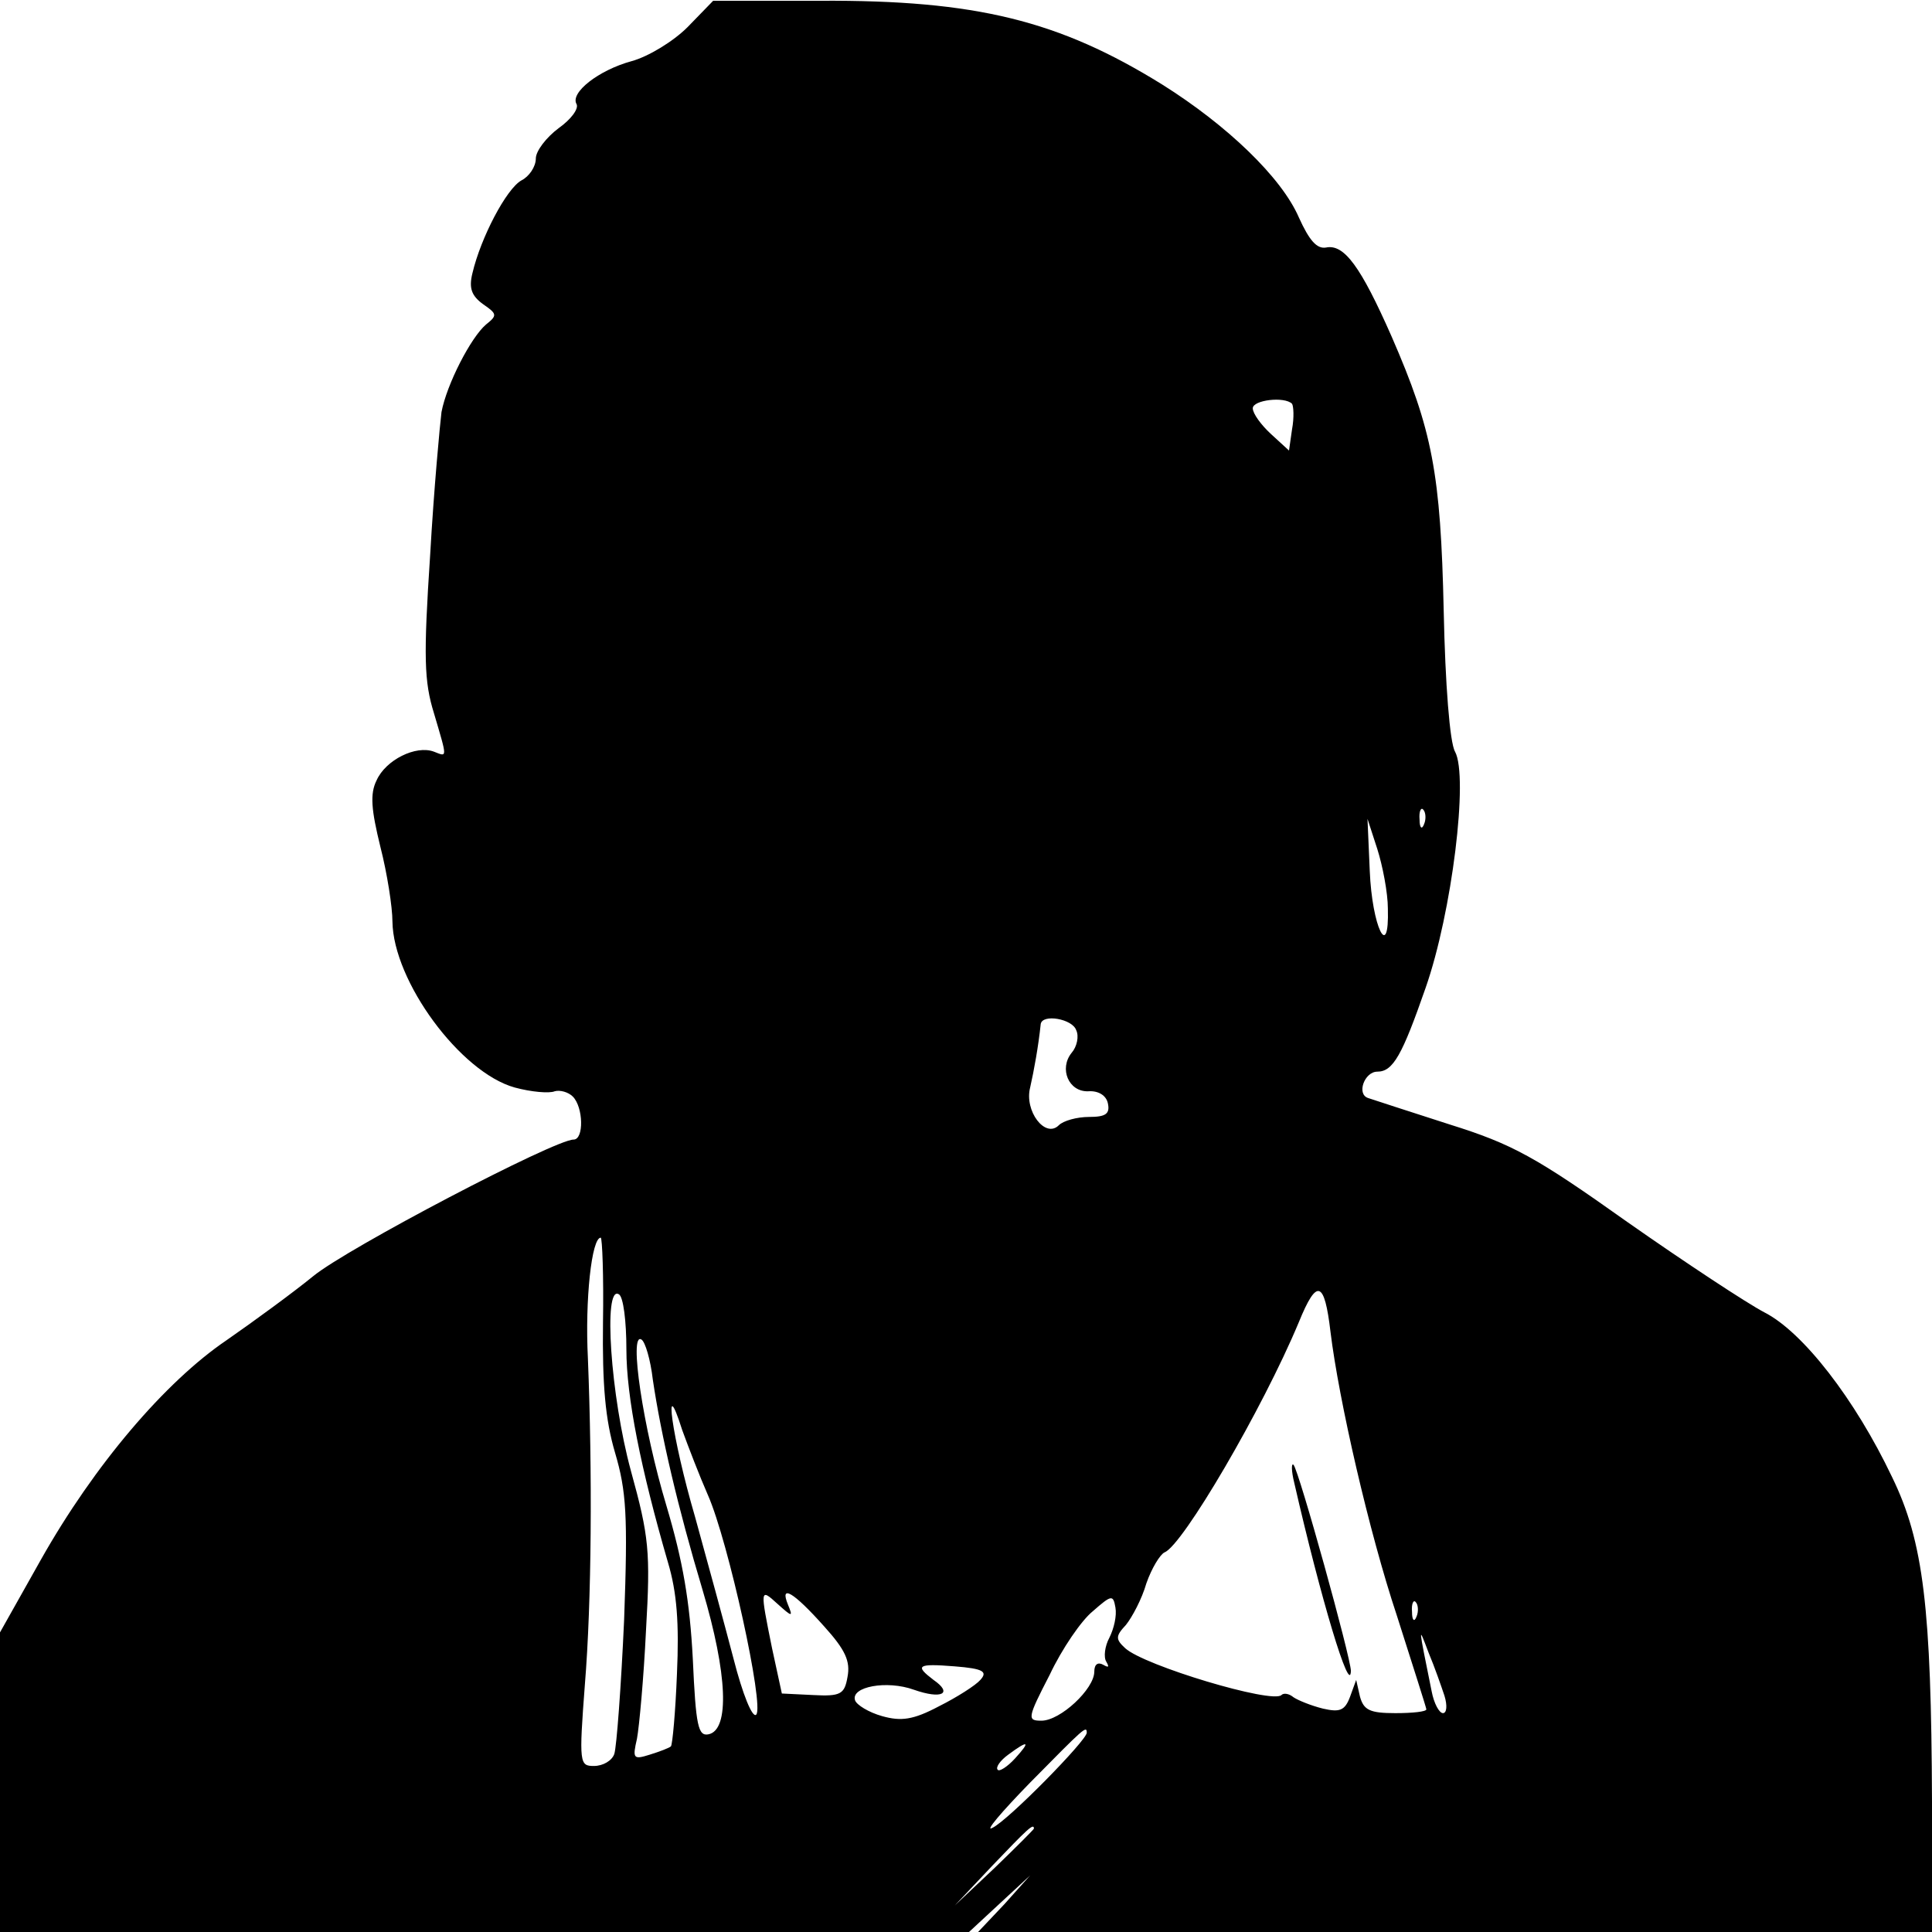
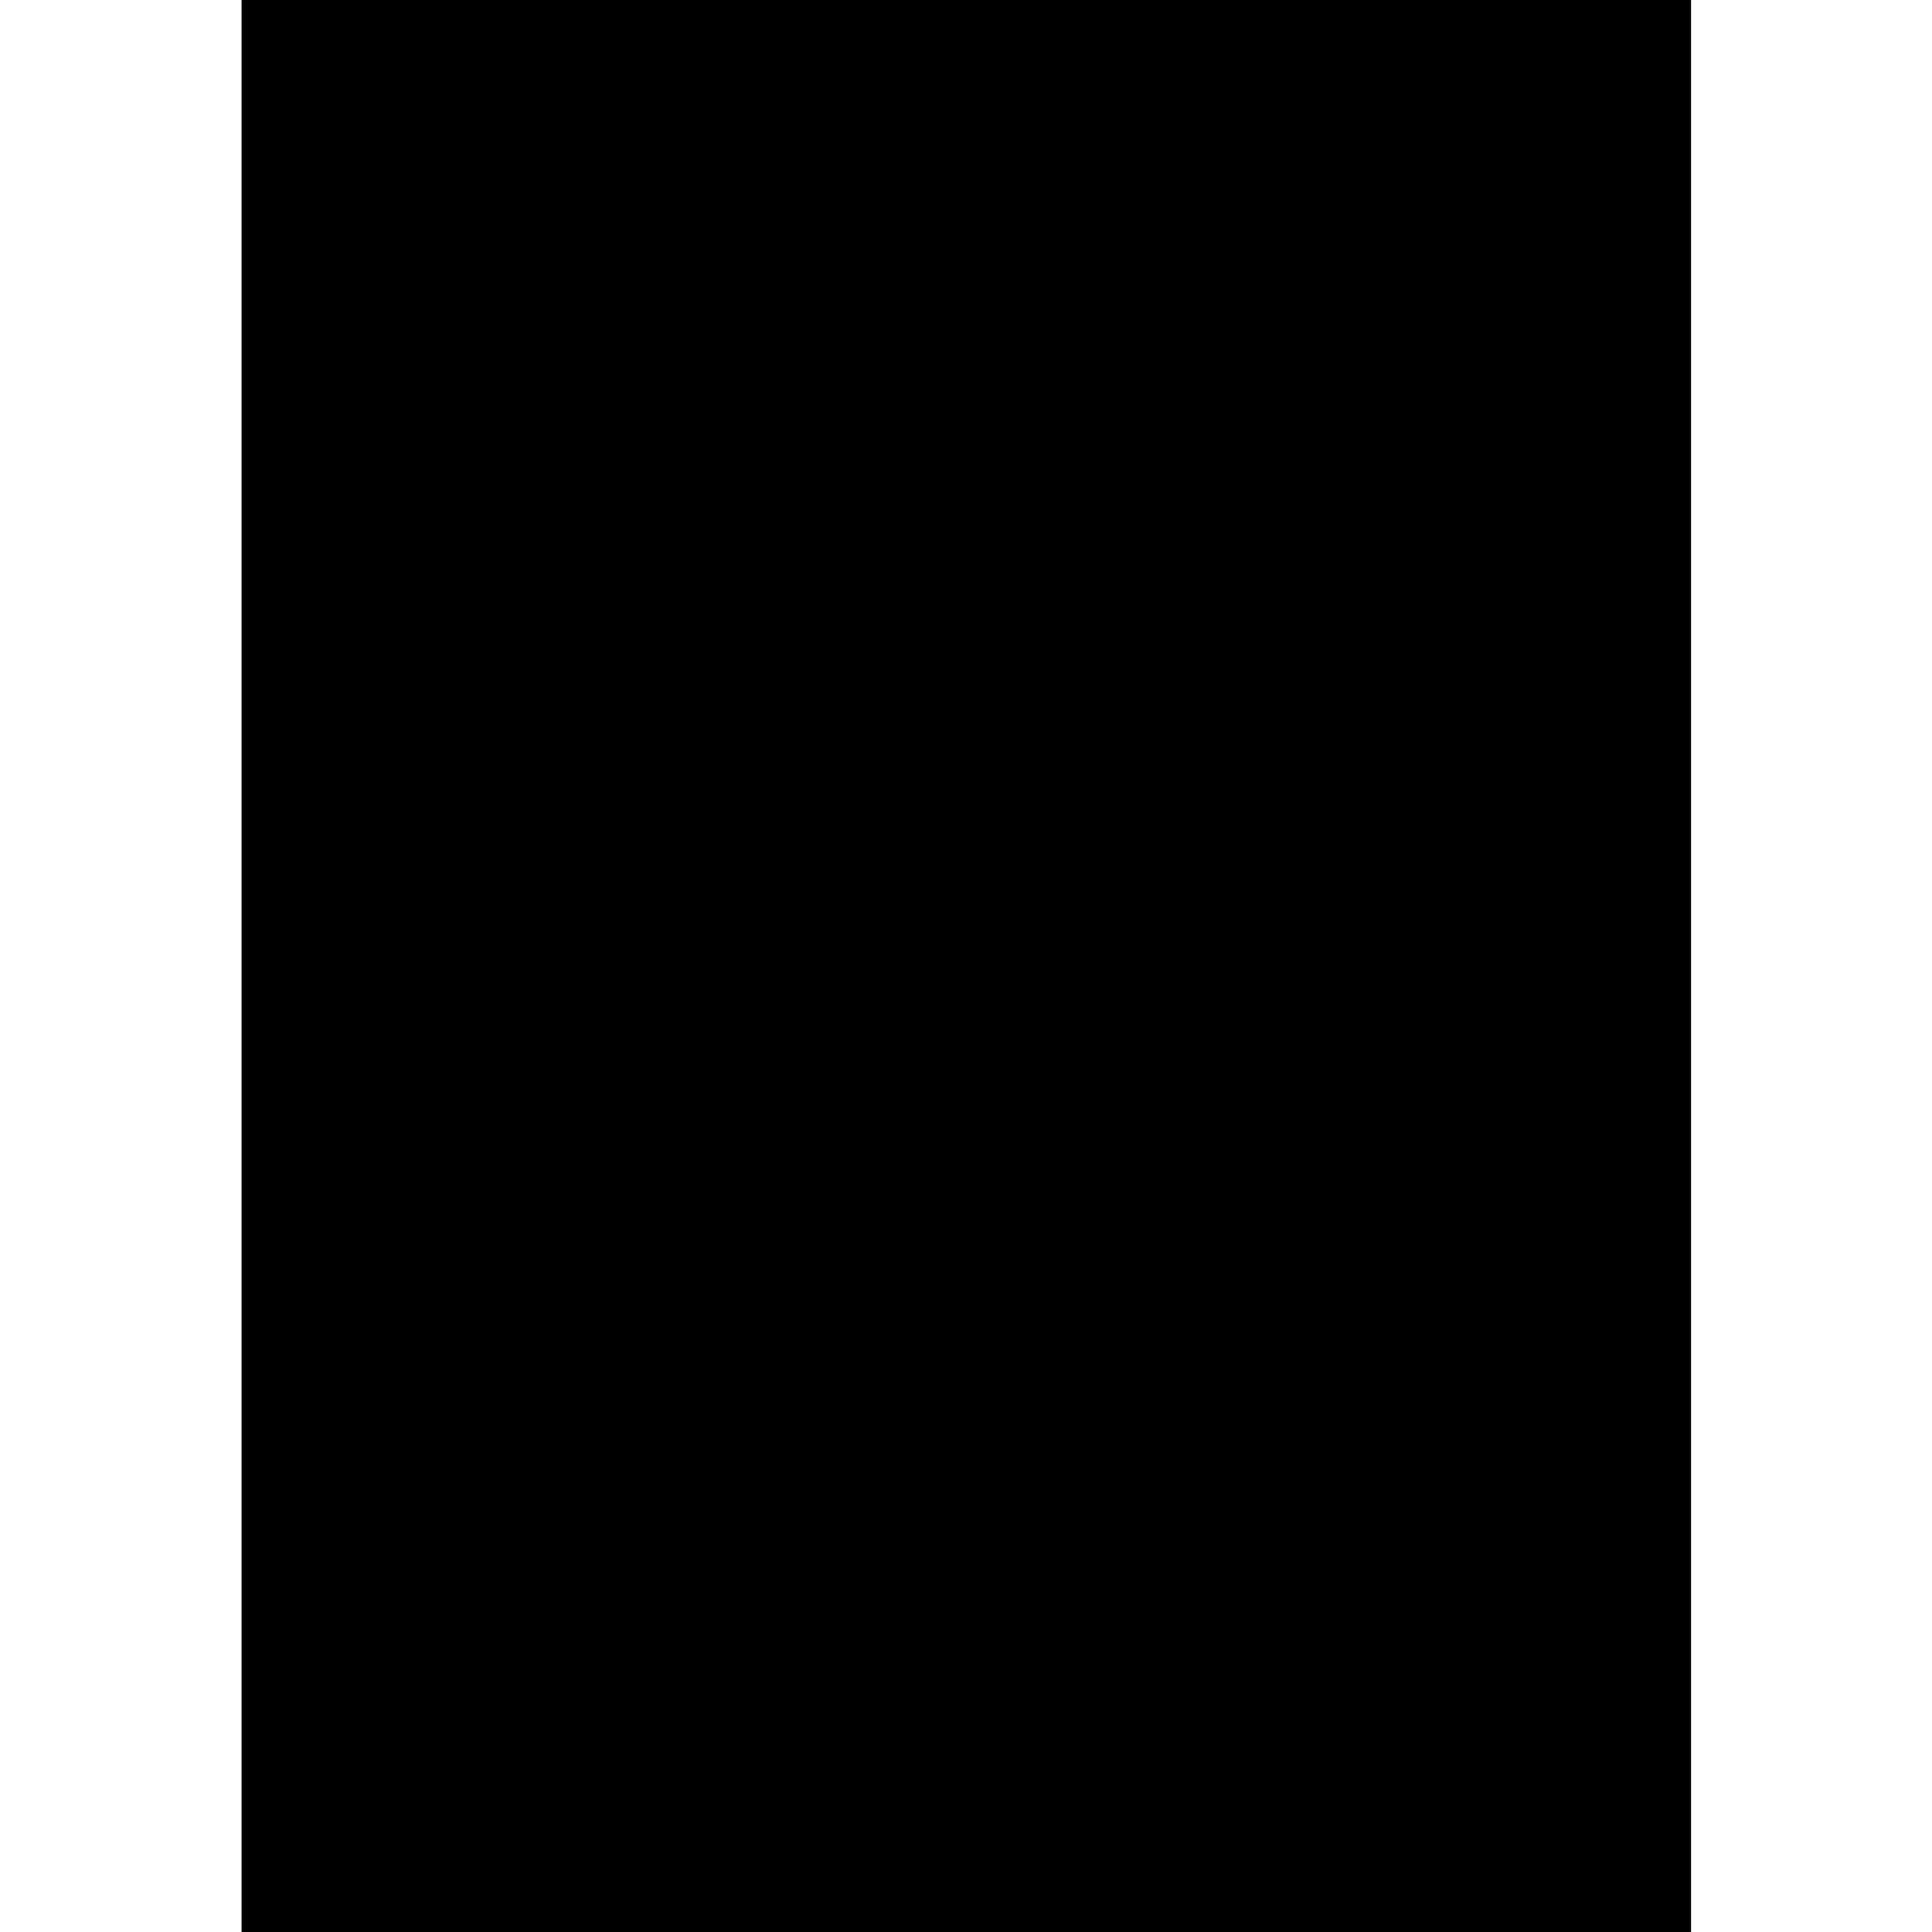
<svg xmlns="http://www.w3.org/2000/svg" version="1.0" width="16pt" height="16pt" viewBox="0 0 16 16" preserveAspectRatio="xMidYMid meet">
-   <g transform="translate(0,16) scale(0.00625,-0.00625)" fill="#000000" stroke="none">
-     <path d="M911 2524 c-19 -19 -52 -39 -74 -45 -44 -12 -82 -42 -73 -57 3 -6 -7 -20 -24 -32 -16 -12 -30 -30 -30 -40 0 -11 -9 -24 -19 -29 -20 -11 -54 -76 -65 -123 -5 -20 -1 -30 14 -41 19 -13 19 -15 4 -27 -20 -17 -52 -79 -59 -116 -2 -16 -10 -101 -15 -189 -9 -136 -8 -168 5 -210 18 -61 18 -58 0 -51 -24 9 -64 -11 -76 -38 -9 -18 -7 -39 5 -88 9 -35 16 -80 16 -99 1 -79 90 -200 162 -220 22 -6 46 -8 53 -5 7 2 18 -1 24 -7 14 -14 15 -57 1 -57 -25 0 -300 -144 -345 -181 -27 -22 -79 -60 -115 -85 -81 -55 -175 -165 -246 -291 l-54 -96 0 -198 0 -199 642 0 642 0 41 38 40 37 -34 -38 -35 -37 632 0 632 0 0 173 c-1 256 -11 344 -53 430 -49 103 -118 192 -169 218 -23 12 -105 66 -182 120 -121 86 -152 103 -235 129 -53 17 -102 33 -108 35 -16 5 -5 35 12 35 21 0 33 22 64 111 35 100 57 280 39 313 -7 12 -13 90 -15 186 -4 183 -15 240 -69 364 -41 93 -63 123 -87 118 -12 -2 -22 9 -36 40 -23 53 -95 122 -181 176 -137 85 -247 112 -453 111 l-142 0 -34 -35z m801 -499 c2 -3 3 -18 0 -34 l-4 -28 -24 22 c-13 12 -24 27 -24 34 0 11 42 16 52 6z m175 -557 c-3 -8 -6 -5 -6 6 -1 11 2 17 5 13 3 -3 4 -12 1 -19z m-48 -112 c2 -71 -21 -24 -24 50 l-3 69 13 -40 c7 -22 14 -58 14 -79z m-413 -161 c4 -8 1 -22 -6 -30 -17 -21 -4 -52 22 -51 14 1 24 -6 26 -16 3 -14 -3 -18 -25 -18 -16 0 -34 -5 -40 -11 -18 -18 -46 19 -38 50 5 22 11 55 14 84 2 14 42 7 47 -8z m-627 -387 c-1 -83 3 -129 16 -173 15 -51 17 -83 12 -221 -4 -89 -10 -169 -13 -178 -3 -9 -15 -16 -27 -16 -19 0 -20 3 -12 108 9 110 10 281 4 432 -4 78 5 160 17 160 2 0 4 -51 3 -112z m964 -13 c11 -90 51 -265 88 -376 21 -66 39 -122 39 -124 0 -3 -18 -5 -41 -5 -34 0 -42 4 -47 22 l-5 22 -8 -22 c-7 -19 -14 -21 -36 -16 -16 4 -33 11 -39 15 -6 5 -13 6 -16 3 -12 -12 -182 39 -207 62 -13 12 -13 16 1 31 8 10 21 34 27 55 7 20 18 38 24 41 24 9 130 190 178 305 24 59 34 55 42 -13z m-933 -23 c0 -63 19 -158 55 -282 12 -40 15 -81 12 -148 -2 -51 -6 -94 -8 -96 -2 -2 -15 -7 -28 -11 -22 -7 -23 -5 -17 21 3 16 9 81 12 144 6 104 4 124 -20 211 -27 99 -37 247 -16 234 6 -3 10 -36 10 -73z m35 -40 c11 -74 33 -169 66 -279 33 -111 36 -185 8 -191 -14 -3 -17 11 -21 100 -4 76 -13 129 -35 203 -31 103 -50 231 -33 220 5 -3 12 -27 15 -53z m73 -153 c27 -61 75 -280 64 -291 -5 -5 -18 27 -30 74 -12 46 -35 130 -51 188 -31 106 -43 197 -17 115 8 -22 23 -61 34 -86z m106 -145 c-11 27 7 17 48 -29 28 -31 35 -46 31 -67 -4 -23 -9 -26 -46 -24 l-41 2 -13 60 c-16 79 -16 80 7 59 20 -18 21 -18 14 -1z m426 -44 c-6 -11 -8 -26 -4 -32 4 -7 3 -8 -4 -4 -7 4 -12 1 -12 -9 0 -23 -45 -65 -70 -65 -19 0 -19 3 11 61 16 34 42 72 57 84 25 22 27 22 30 5 2 -11 -2 -28 -8 -40z m407 28 c-3 -8 -6 -5 -6 6 -1 11 2 17 5 13 3 -3 4 -12 1 -19z m37 -105 c4 -13 3 -23 -2 -23 -5 0 -12 13 -15 29 -18 89 -18 88 -4 51 8 -19 17 -45 21 -57z m-615 21 c-6 -7 -31 -23 -55 -35 -34 -18 -50 -20 -75 -13 -18 5 -34 15 -36 21 -6 18 42 27 78 14 37 -13 52 -5 26 13 -25 19 -22 22 28 18 38 -3 44 -7 34 -18z m141 -70 c0 -10 -104 -116 -125 -126 -11 -6 12 21 50 60 72 73 75 76 75 66z m-95 -34 c-10 -11 -21 -18 -23 -15 -3 3 3 12 14 20 27 20 30 18 9 -5z m25 -93 c0 -1 -24 -25 -52 -52 l-53 -50 50 53 c46 48 55 57 55 49z" />
-     <path d="M1715 595 c35 -153 74 -283 75 -249 0 17 -69 266 -76 273 -3 3 -3 -8 1 -24z" />
+   <g transform="translate(0,16) scale(0.001563,-0.001563)" fill="#000000" stroke="none">
+     <path d="M1280 5120 l0 -5120 3840 0 3840 0 0 5120 0 5120 -3840 0 -3840 0 0 -5120z" />
  </g>
</svg>
